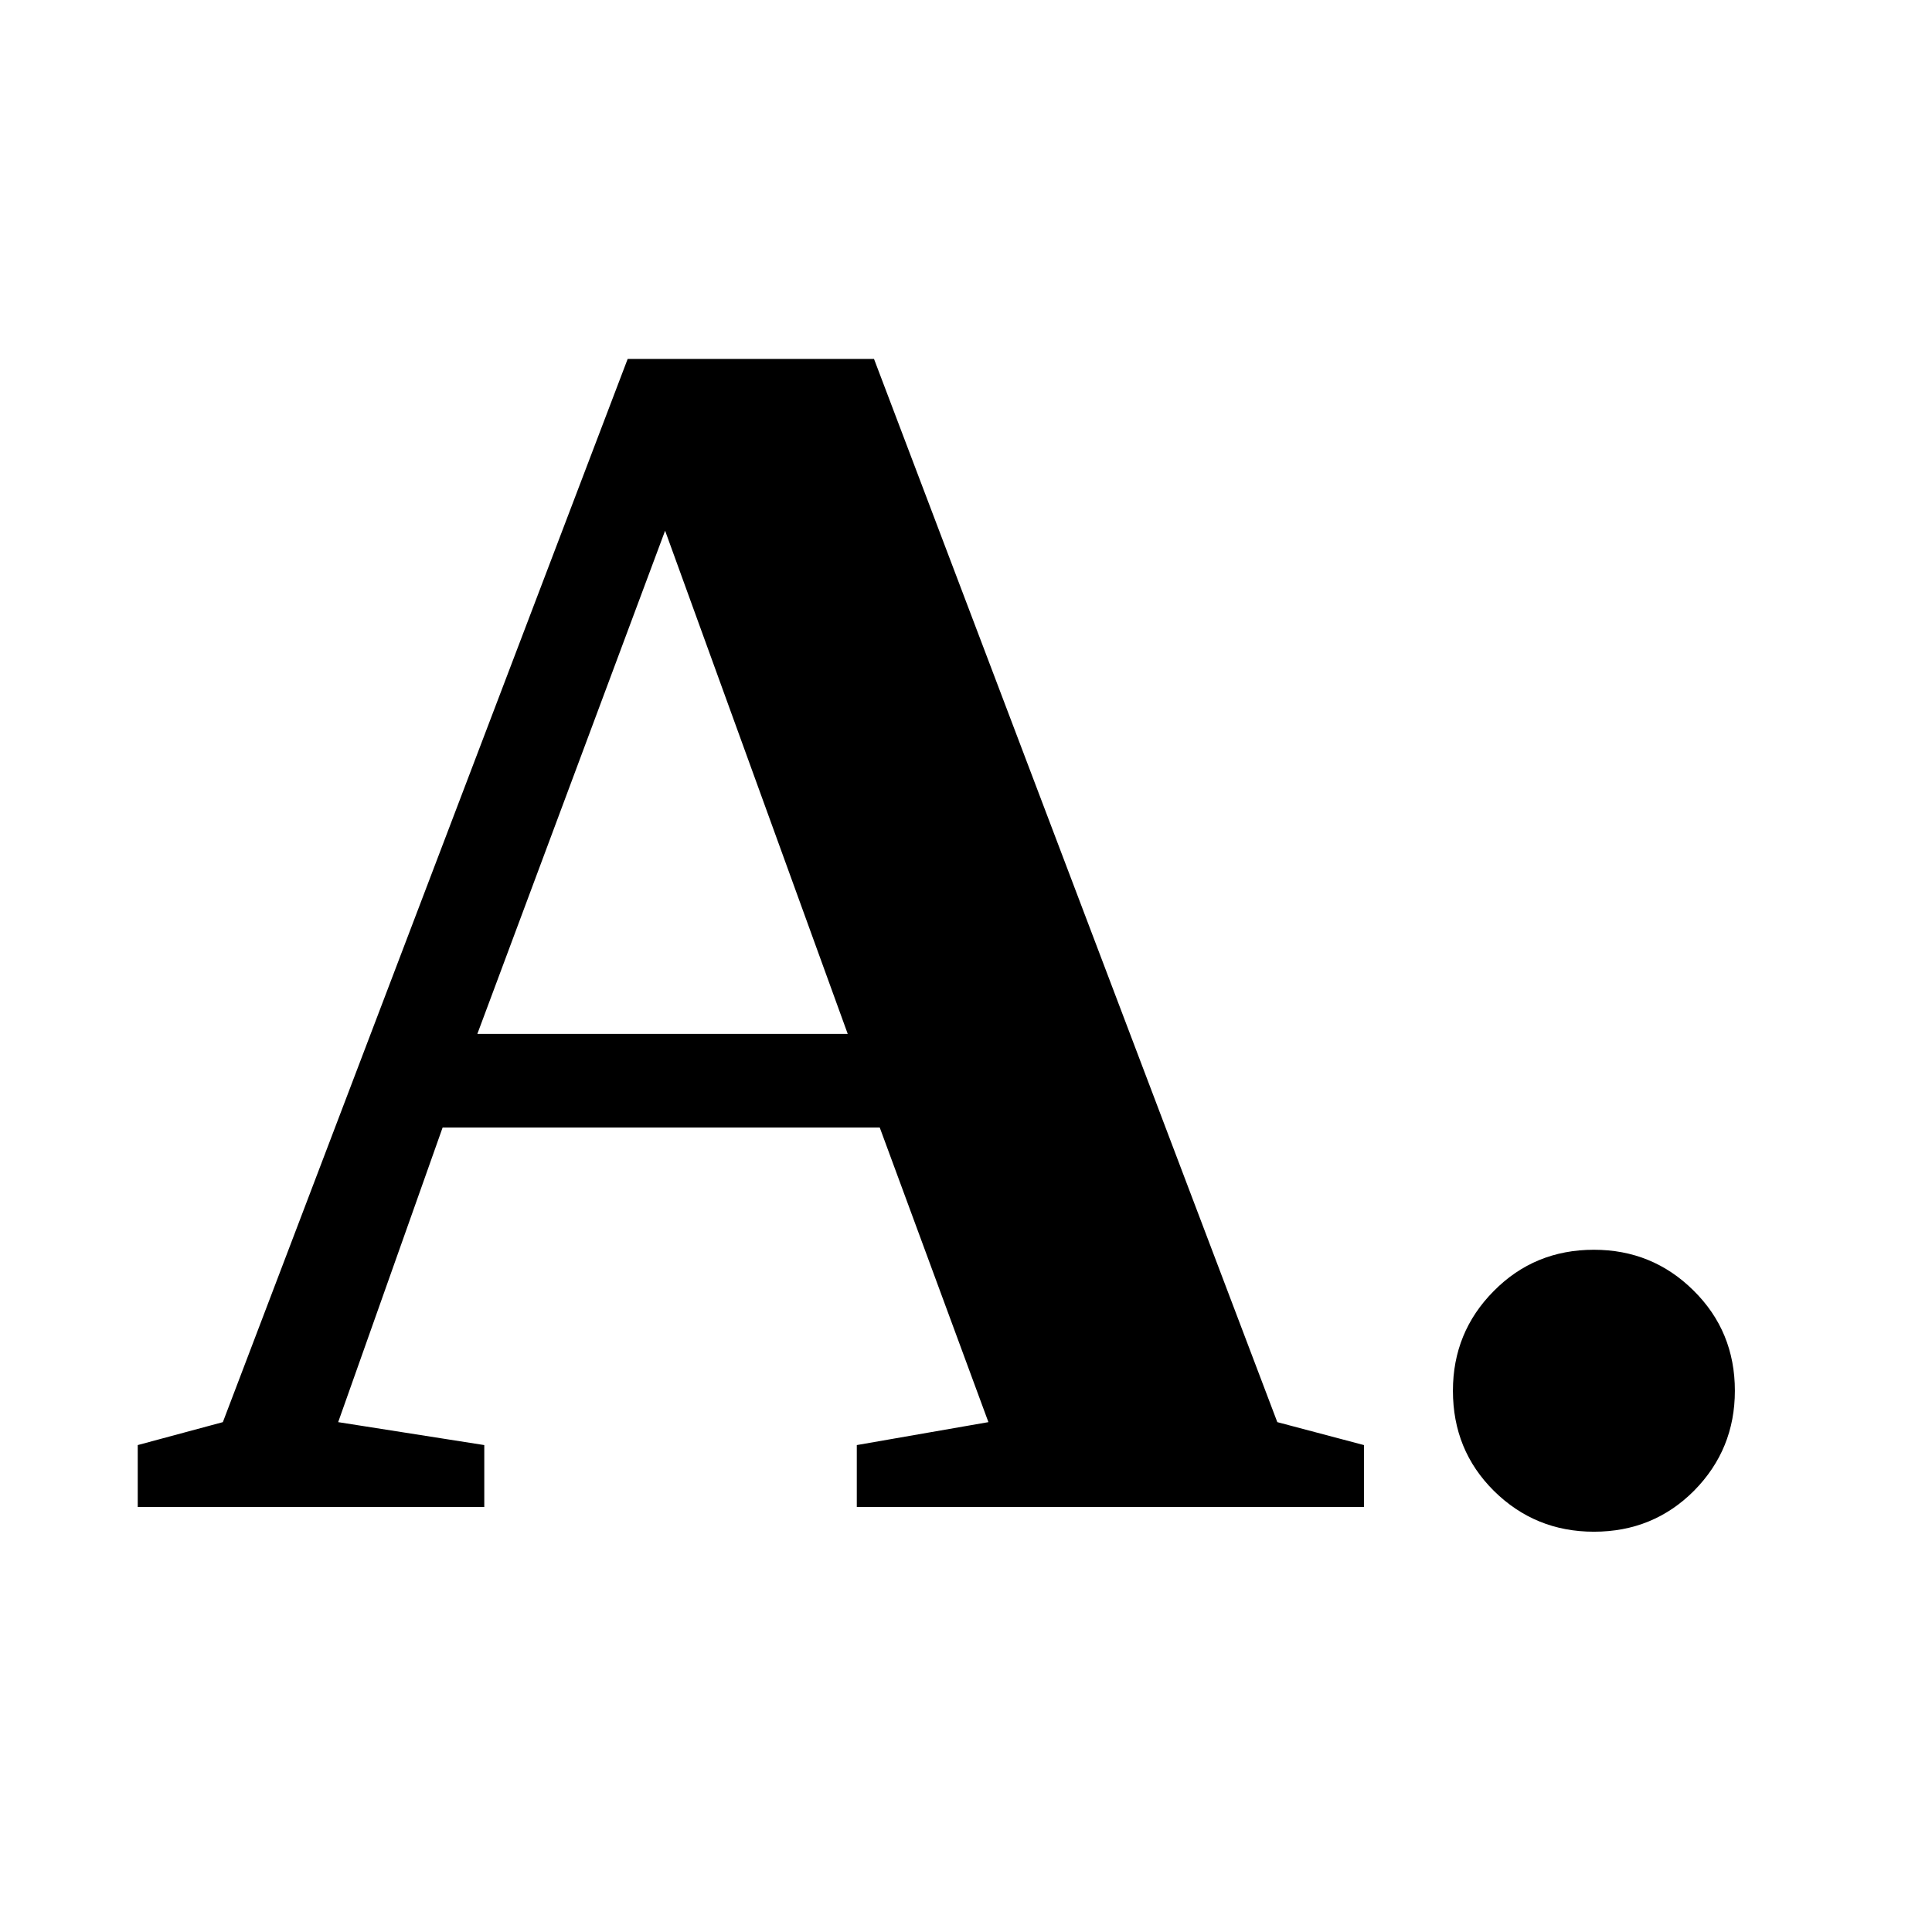
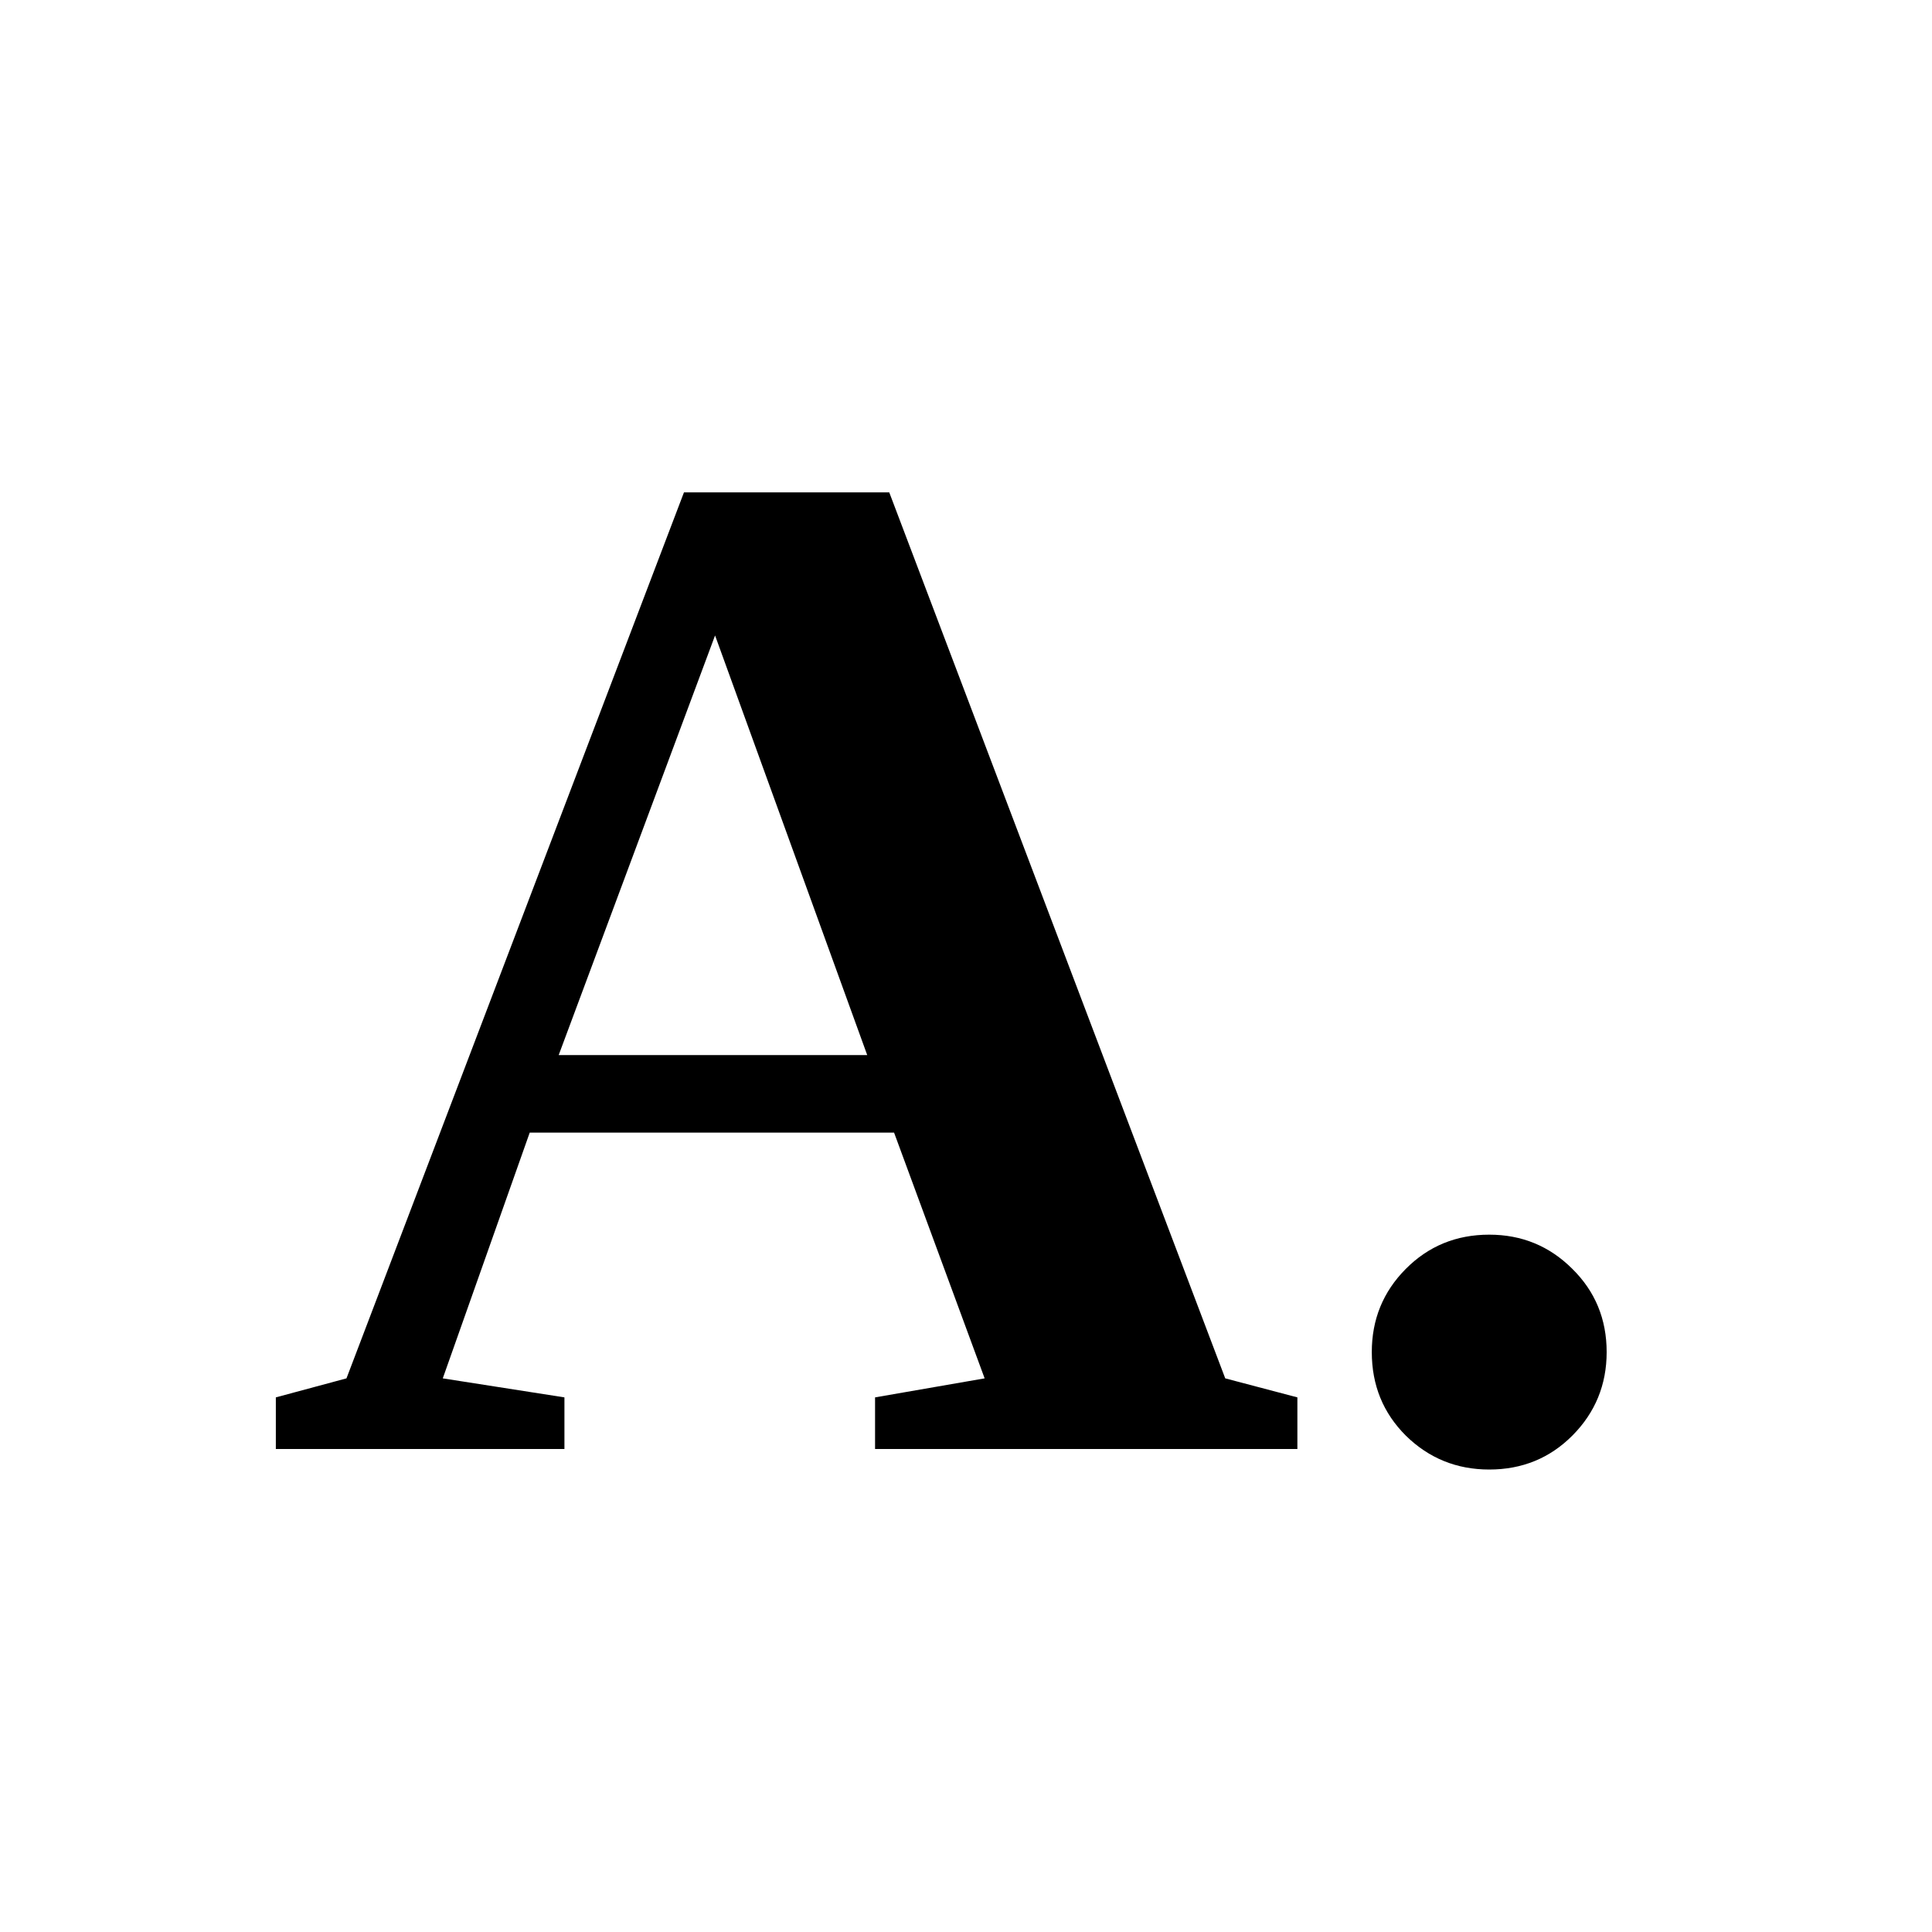
<svg xmlns="http://www.w3.org/2000/svg" viewBox="0 0 100 100">
-   <text x="50" y="78" font-family="Georgia, 'Times New Roman', serif" font-weight="900" font-size="90" text-anchor="middle" fill="currentColor">A.</text>
+   <text x="50" y="75" font-family="Georgia, 'Times New Roman', serif" font-weight="900" font-size="75" text-anchor="middle" fill="currentColor">A.</text>
</svg>
